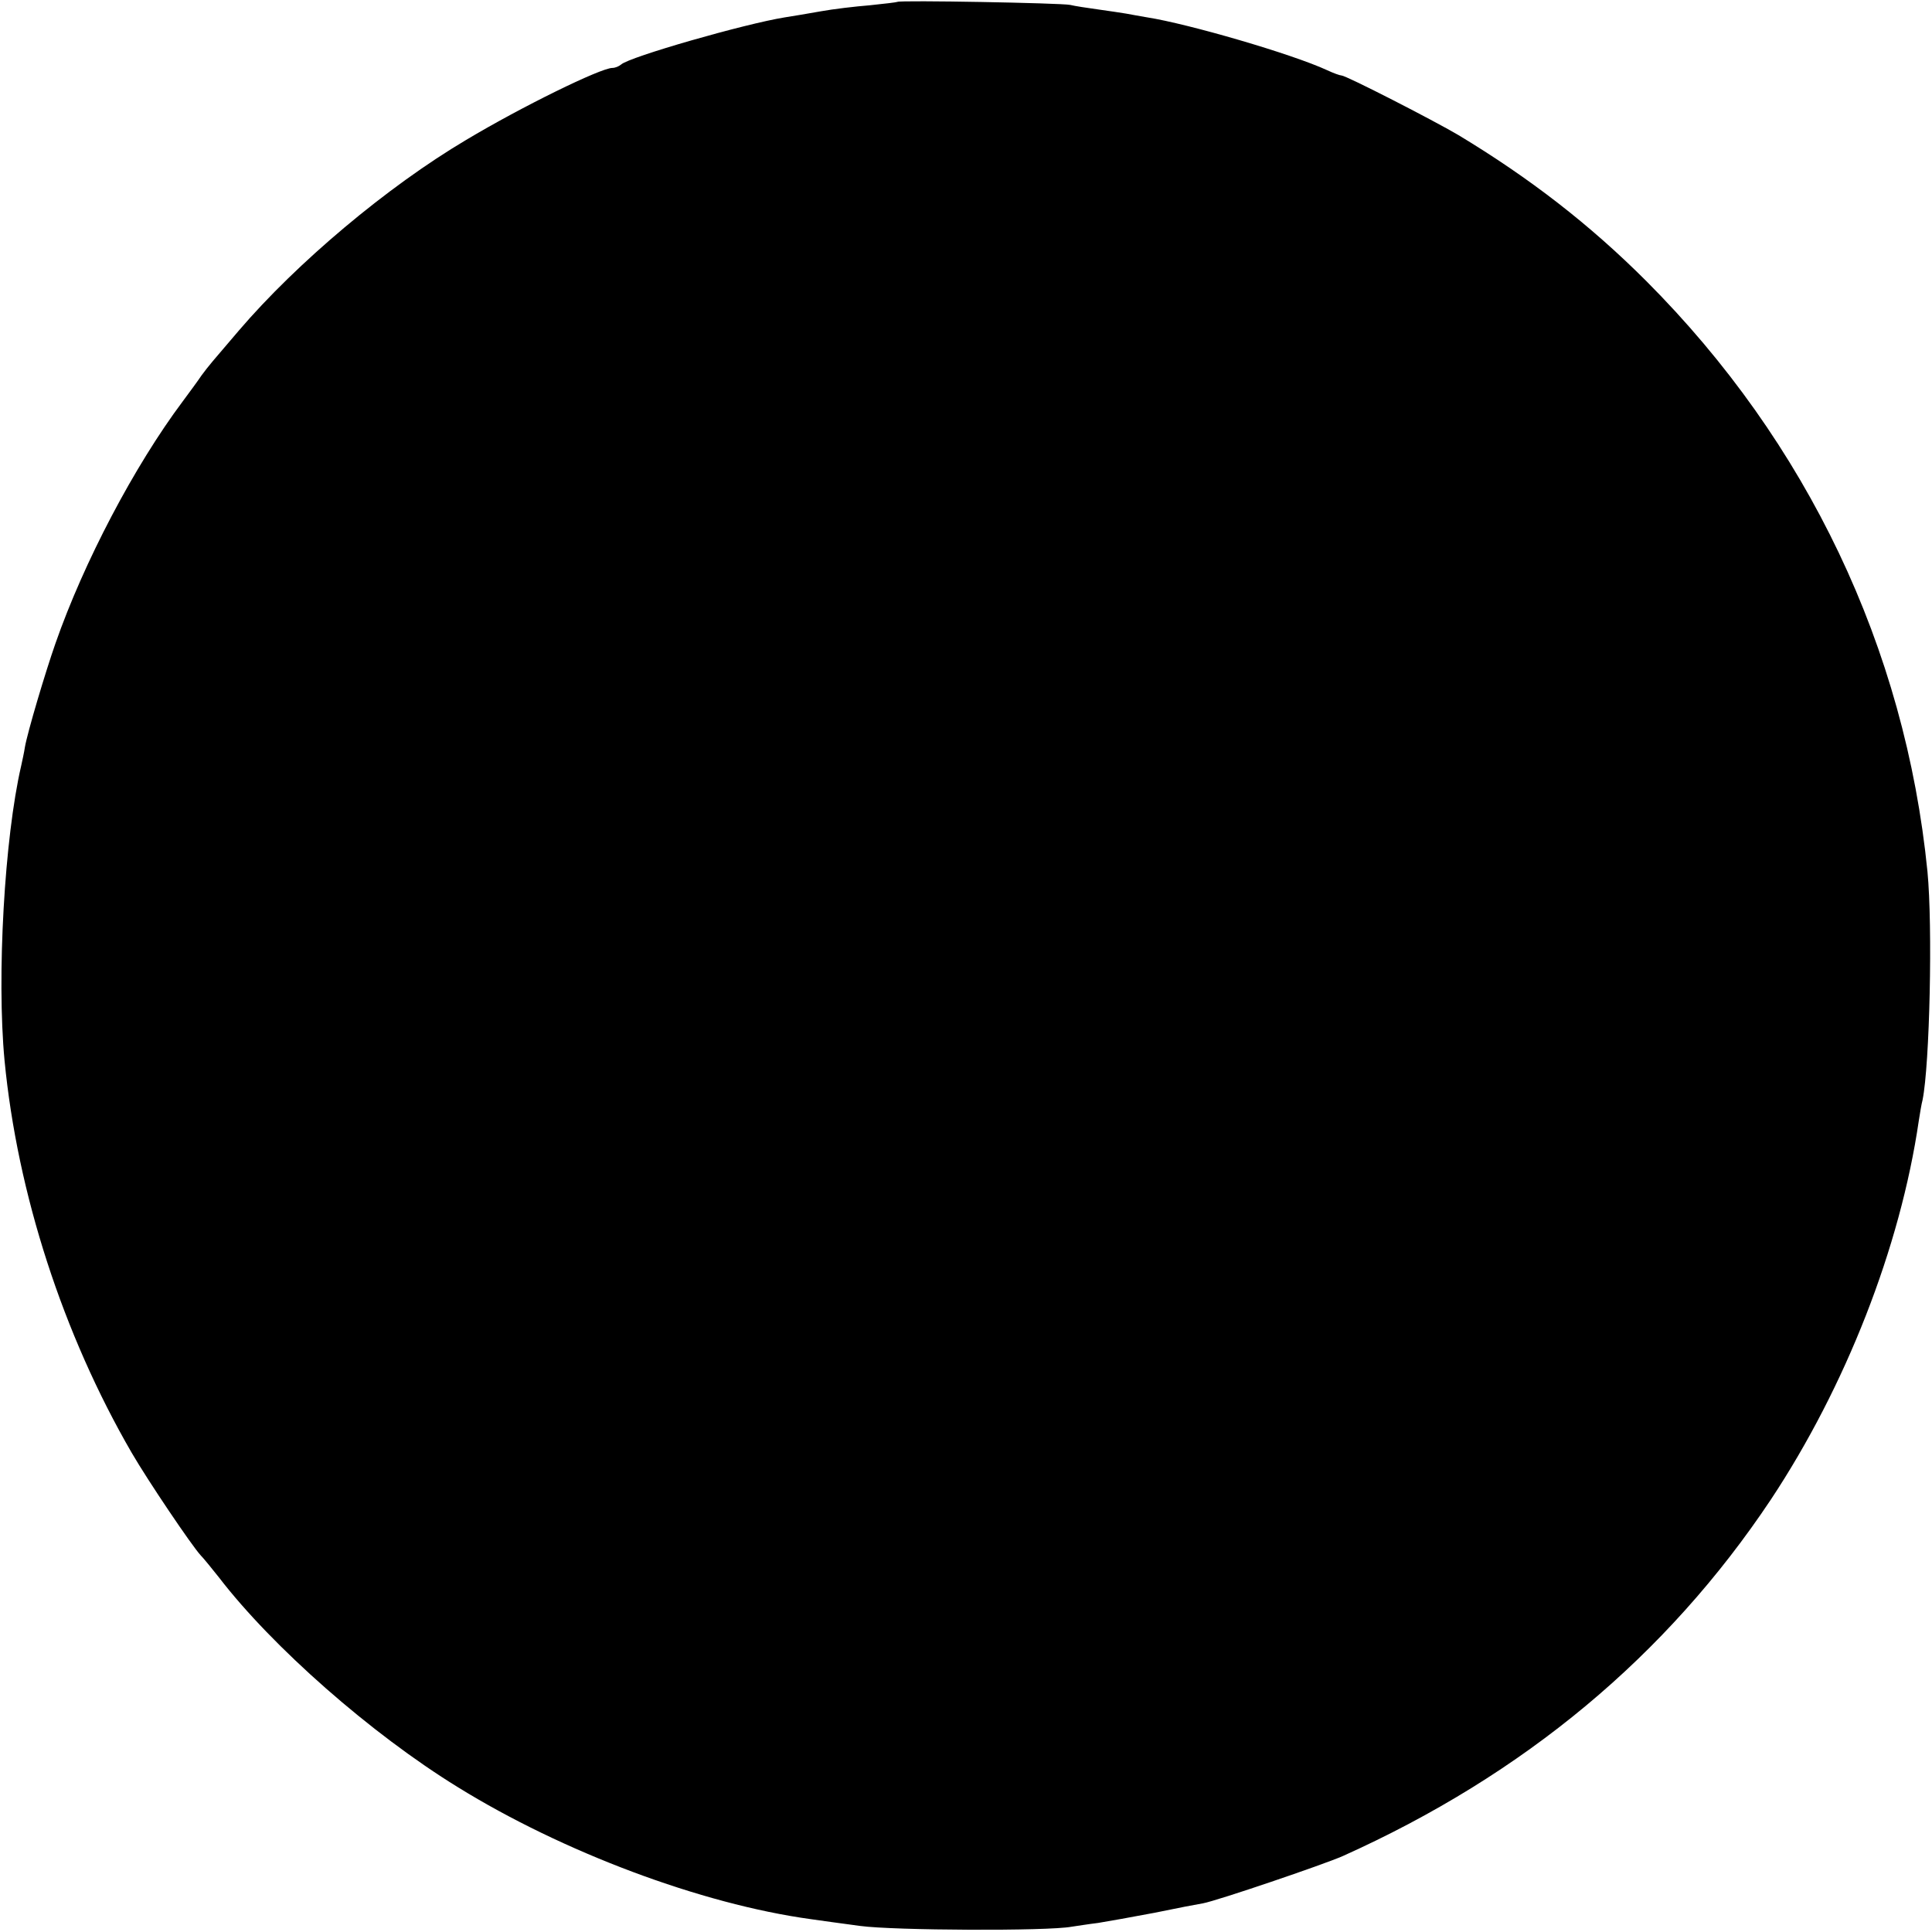
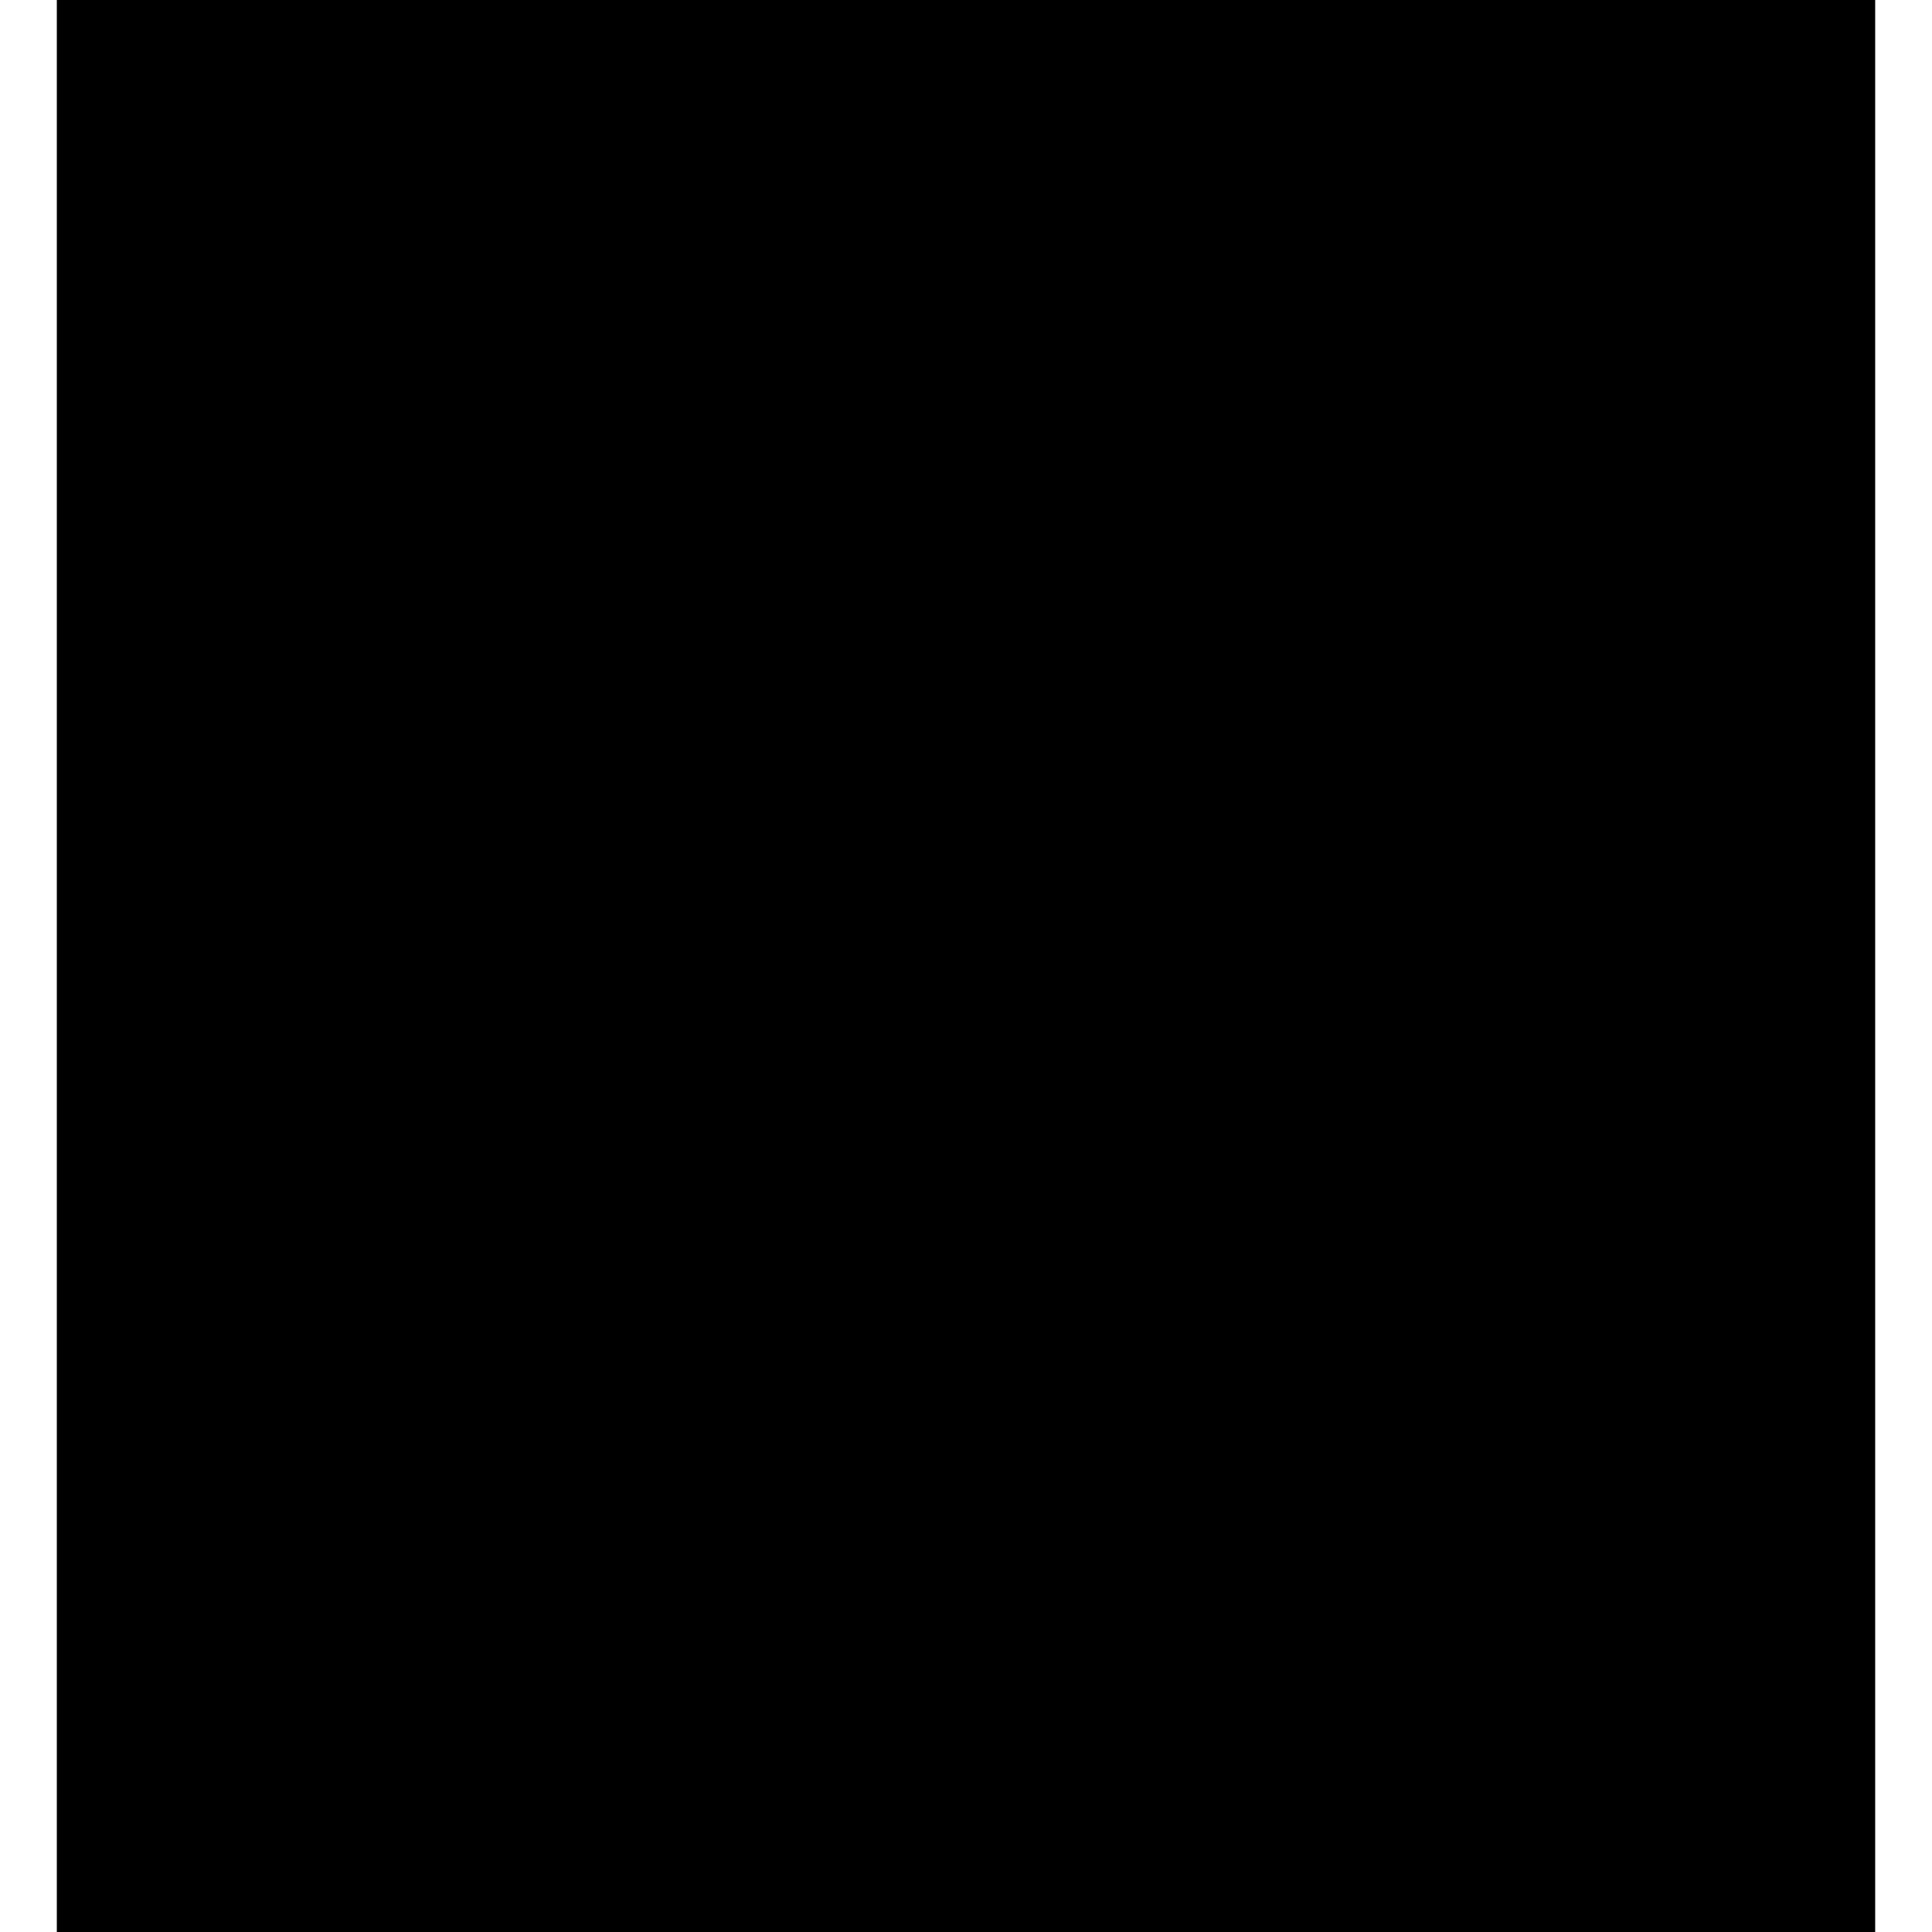
- <svg xmlns="http://www.w3.org/2000/svg" version="1.0" width="512pt" height="512pt" viewBox="0 0 512 512" preserveAspectRatio="xMidYMid meet">
-   <g transform="translate(0,512) scale(0.1,-0.1)" fill="#000000" stroke="none">
-     <path d="M2378 5115 c-1 -1 -34 -5 -73 -9 -38 -3 -97 -10 -130 -16 -33 -6 -76 -13 -95 -16 -106 -17 -413 -105 -434 -125 -6 -5 -16 -9 -23 -9 -31 0 -241 -103 -388 -191 -209 -124 -448 -325 -602 -505 -71 -83 -79 -92 -99 -119 -10 -15 -33 -46 -50 -69 -128 -171 -262 -426 -337 -641 -27 -77 -74 -235 -81 -275 -2 -14 -7 -36 -10 -50 -44 -190 -65 -557 -44 -780 34 -353 155 -726 337 -1040 43 -74 159 -246 183 -272 7 -7 29 -34 48 -58 142 -185 404 -415 633 -556 278 -172 645 -310 936 -350 20 -3 79 -11 131 -18 89 -12 496 -14 560 -2 14 2 45 7 70 10 25 4 92 16 150 27 58 12 115 23 128 25 38 7 320 103 370 125 481 216 859 531 1135 945 198 299 343 668 392 1004 3 19 7 44 10 55 19 94 27 460 13 605 -59 593 -319 1138 -745 1565 -150 150 -309 273 -498 387 -66 39 -298 158 -310 158 -4 0 -21 6 -38 14 -93 43 -368 123 -477 140 -19 3 -44 8 -56 10 -12 2 -45 7 -74 11 -29 4 -62 9 -74 12 -23 5 -452 13 -458 8z" />
+ <svg xmlns="http://www.w3.org/2000/svg" version="1.0" width="2754pt" height="2754pt" viewBox="0 0 2754 2754" preserveAspectRatio="xMidYMid meet">
+   <g transform="translate(0,2754) scale(0.1,-0.1)" fill="#000000" stroke="none">
+     <path d="M810 13770 l0 -13770 12960 0 12960 0 0 13770 0 13770 -12960 0 -12960 0 0 -13770z" />
  </g>
</svg>
